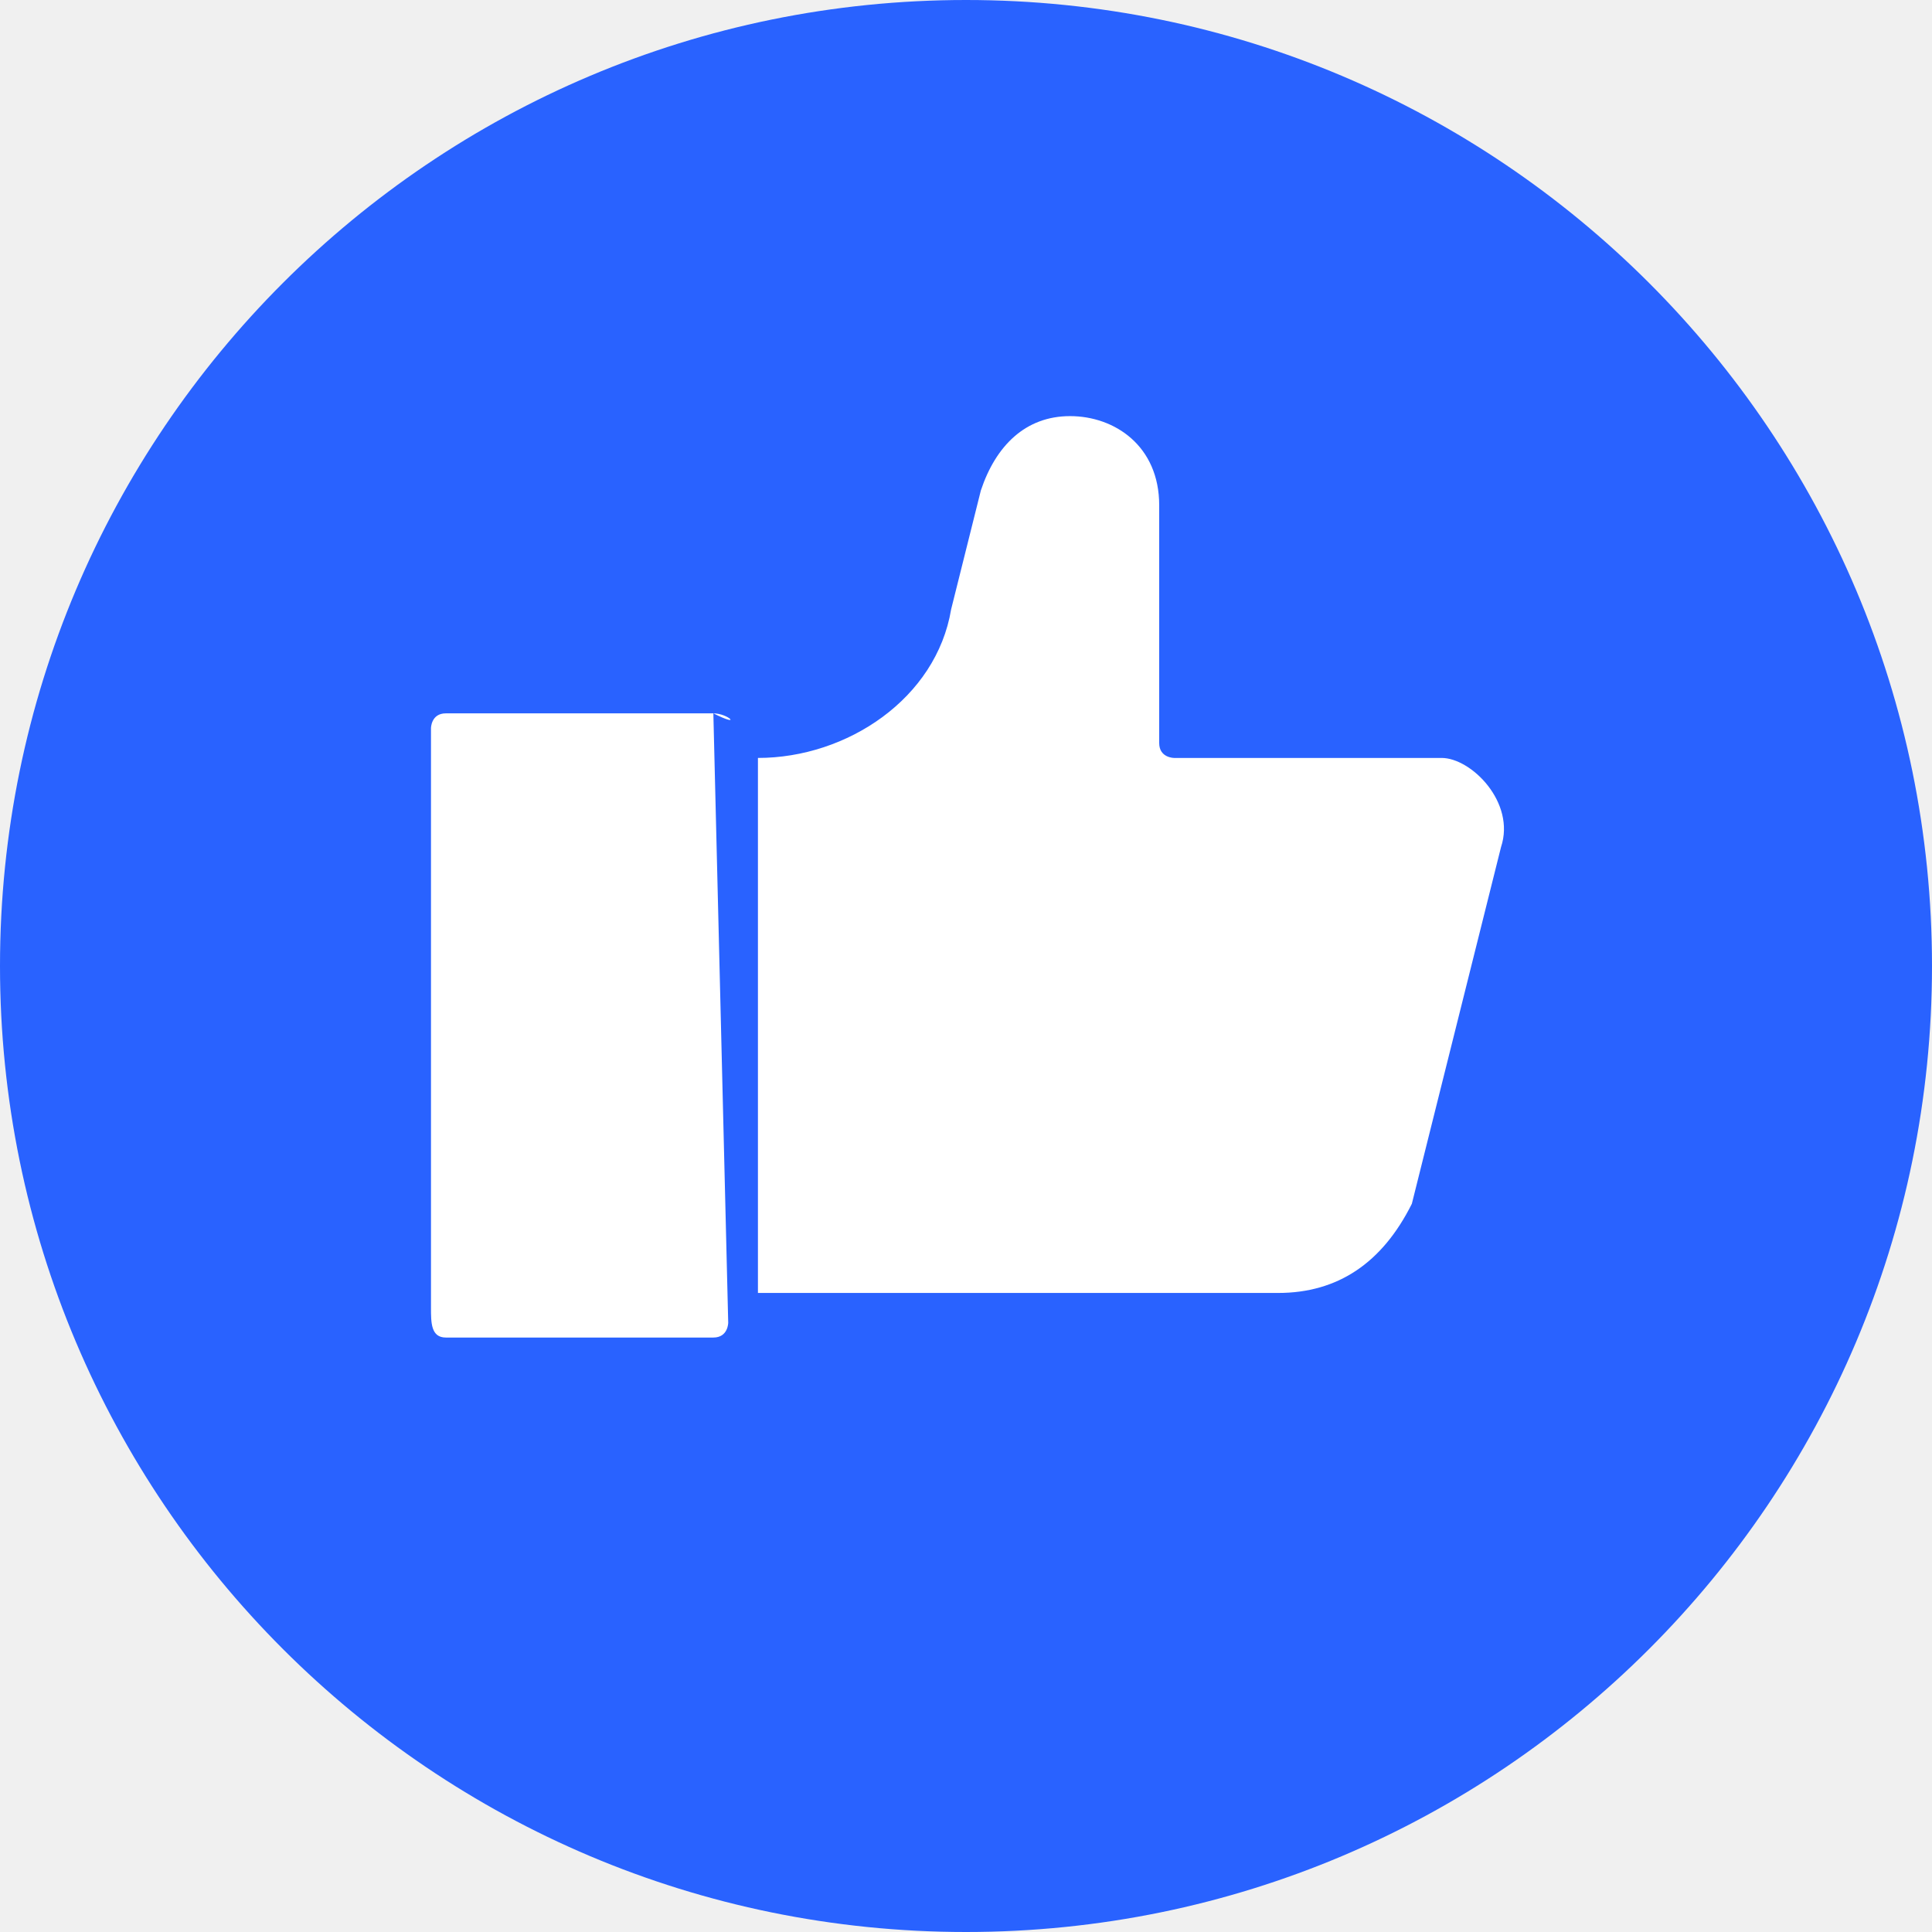
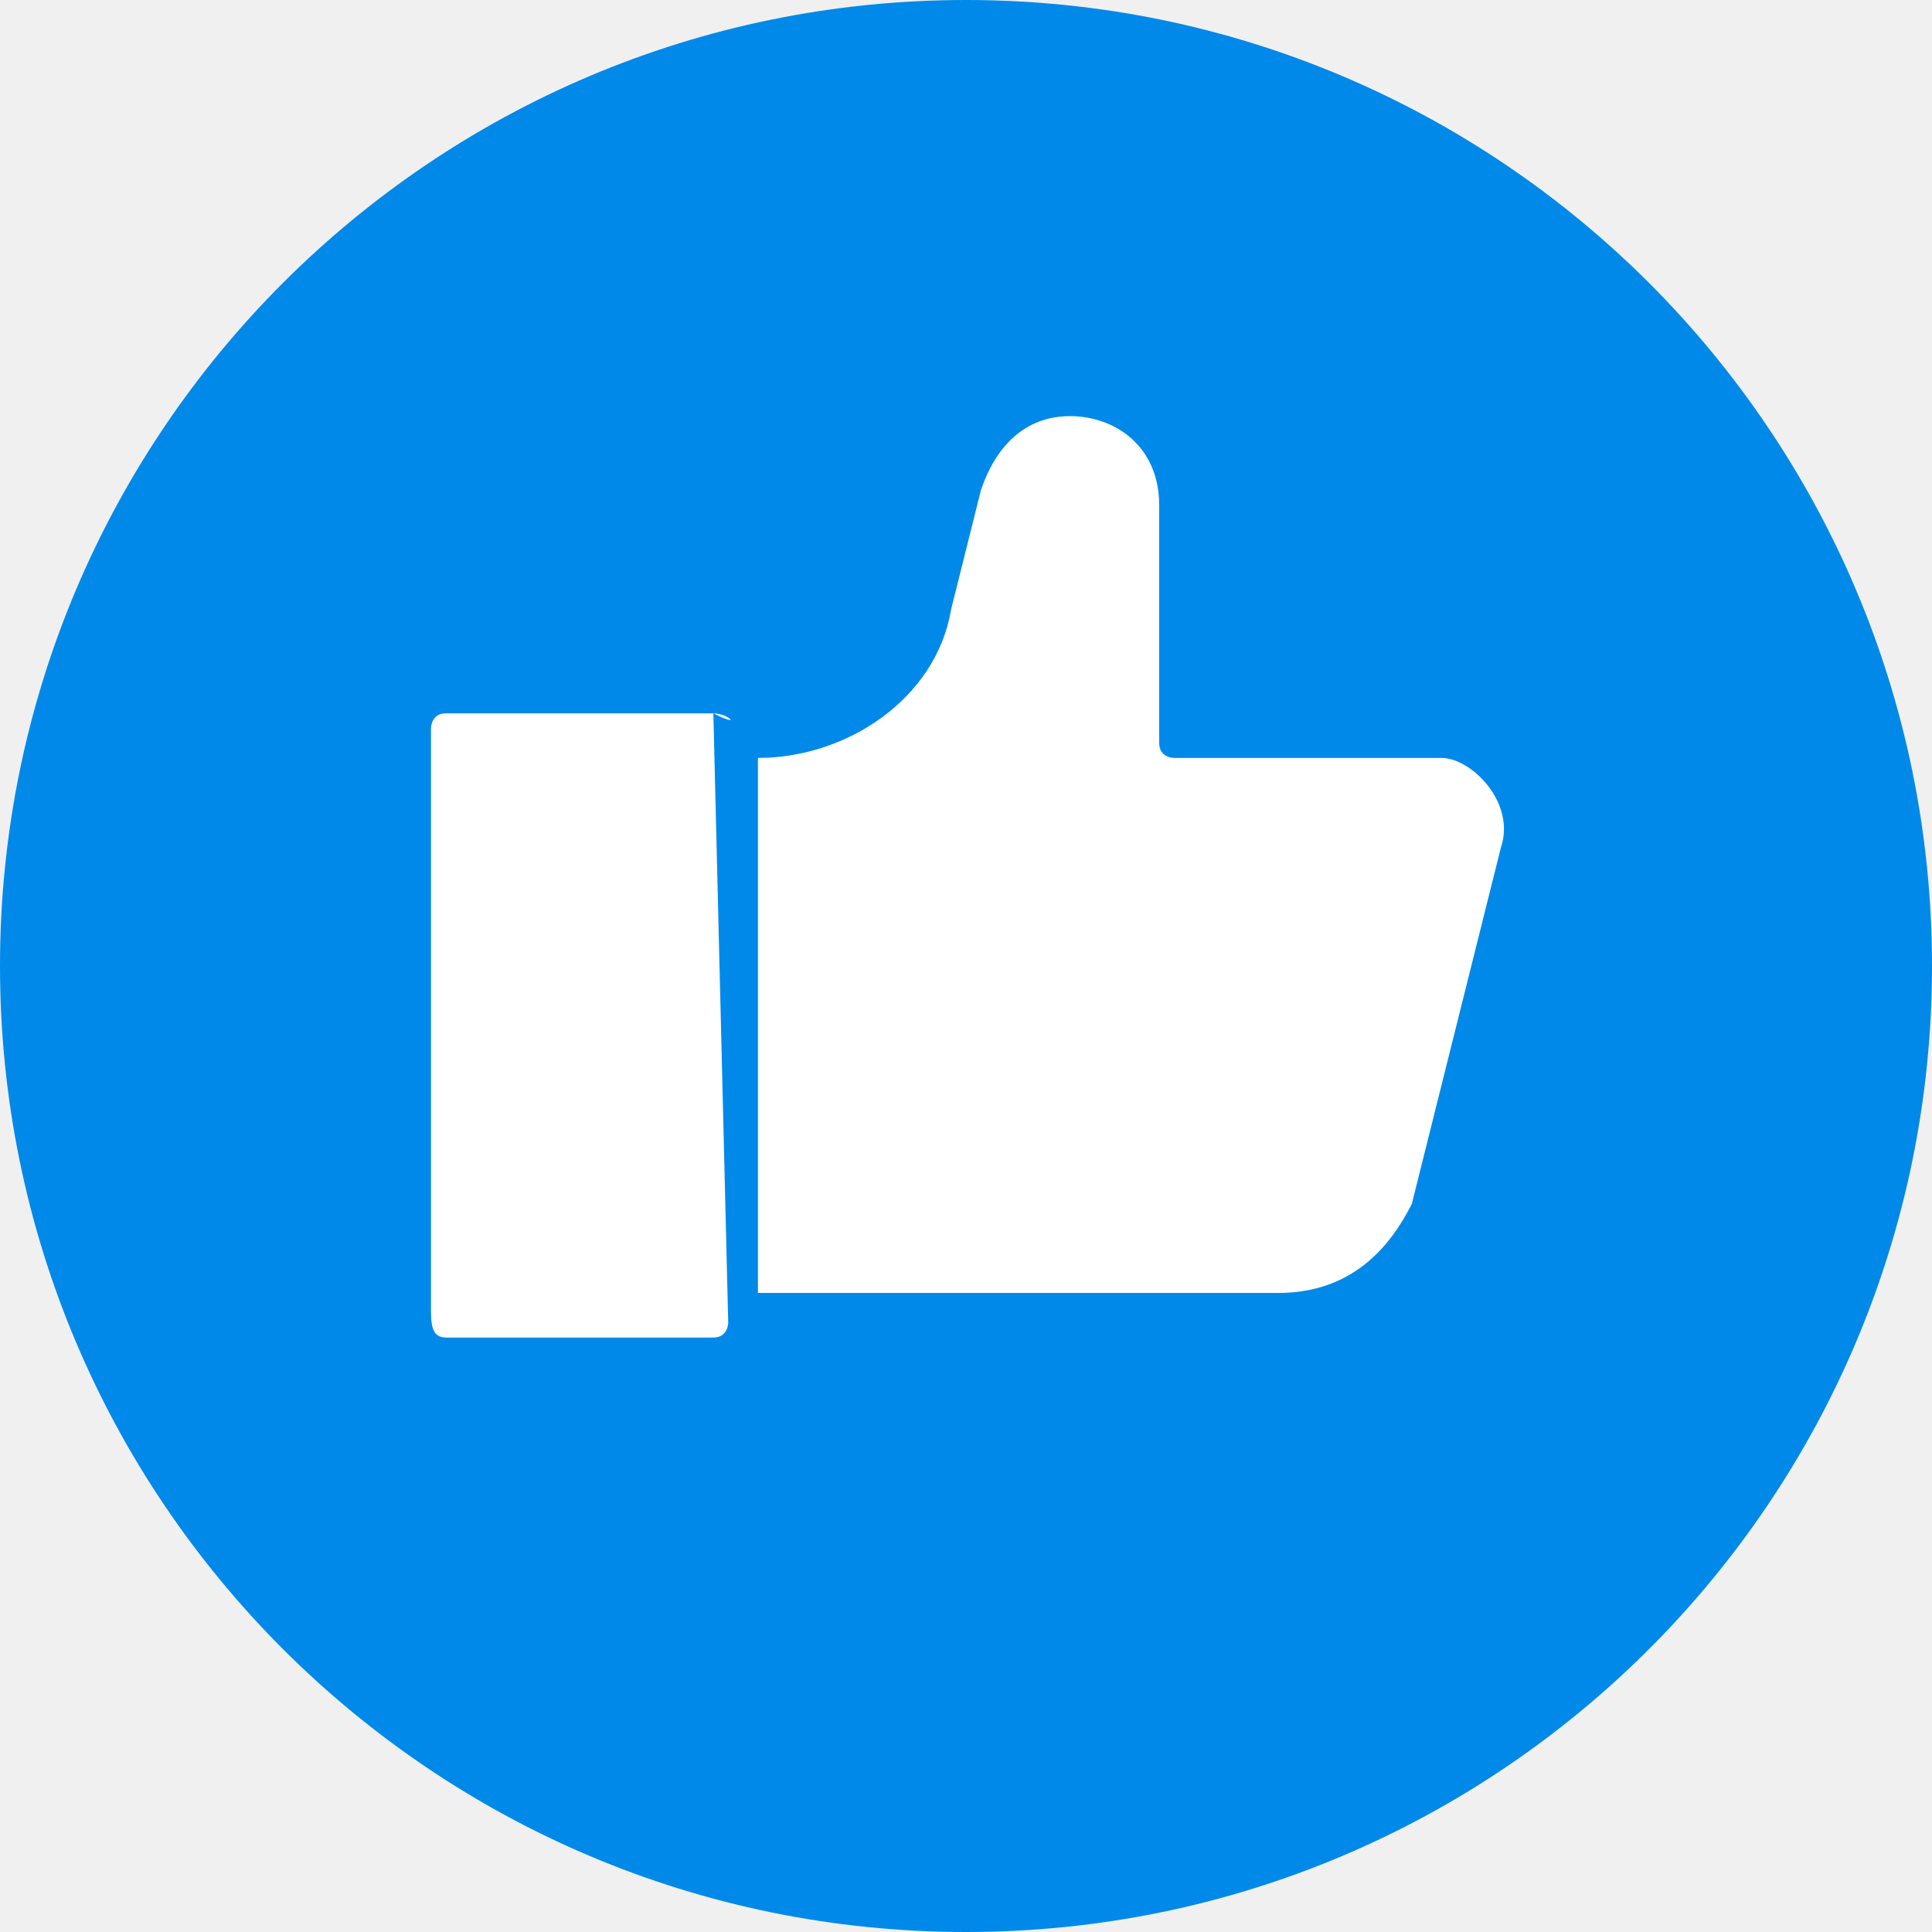
<svg xmlns="http://www.w3.org/2000/svg" version="1.1" id="Слой_1" x="0px" y="0px" viewBox="0 0 13 13" style="enable-background:new 0 0 13 13;" xml:space="preserve">
  <style type="text/css">
- 	.st0{fill:#2962FF;}
+ 	.st0{fill:#0089E9;}
	.st1{fill:#FFFFFF;}
</style>
  <g id="Слой_1_1_">
    <circle class="st0" cx="6.5" cy="6.5" r="6.5" />
  </g>
  <g id="Слой_2">
    <path class="st1" d="M10.1,5.7L9.5,8.1C9.3,8.5,9,8.7,8.6,8.7H5.1V5.1l0,0c0.6,0,1.2-0.4,1.3-1l0.2-0.8C6.7,3,6.9,2.8,7.2,2.8   S7.8,3,7.8,3.4V5c0,0.1,0.1,0.1,0.1,0.1h1.8C9.9,5.1,10.2,5.4,10.1,5.7z M4.8,4.8H3c-0.1,0-0.1,0.1-0.1,0.1v3.9C2.9,8.9,2.9,9,3,9   h1.8c0.1,0,0.1-0.1,0.1-0.1L4.8,4.8C5,4.9,4.9,4.8,4.8,4.8z" />
  </g>
</svg>
